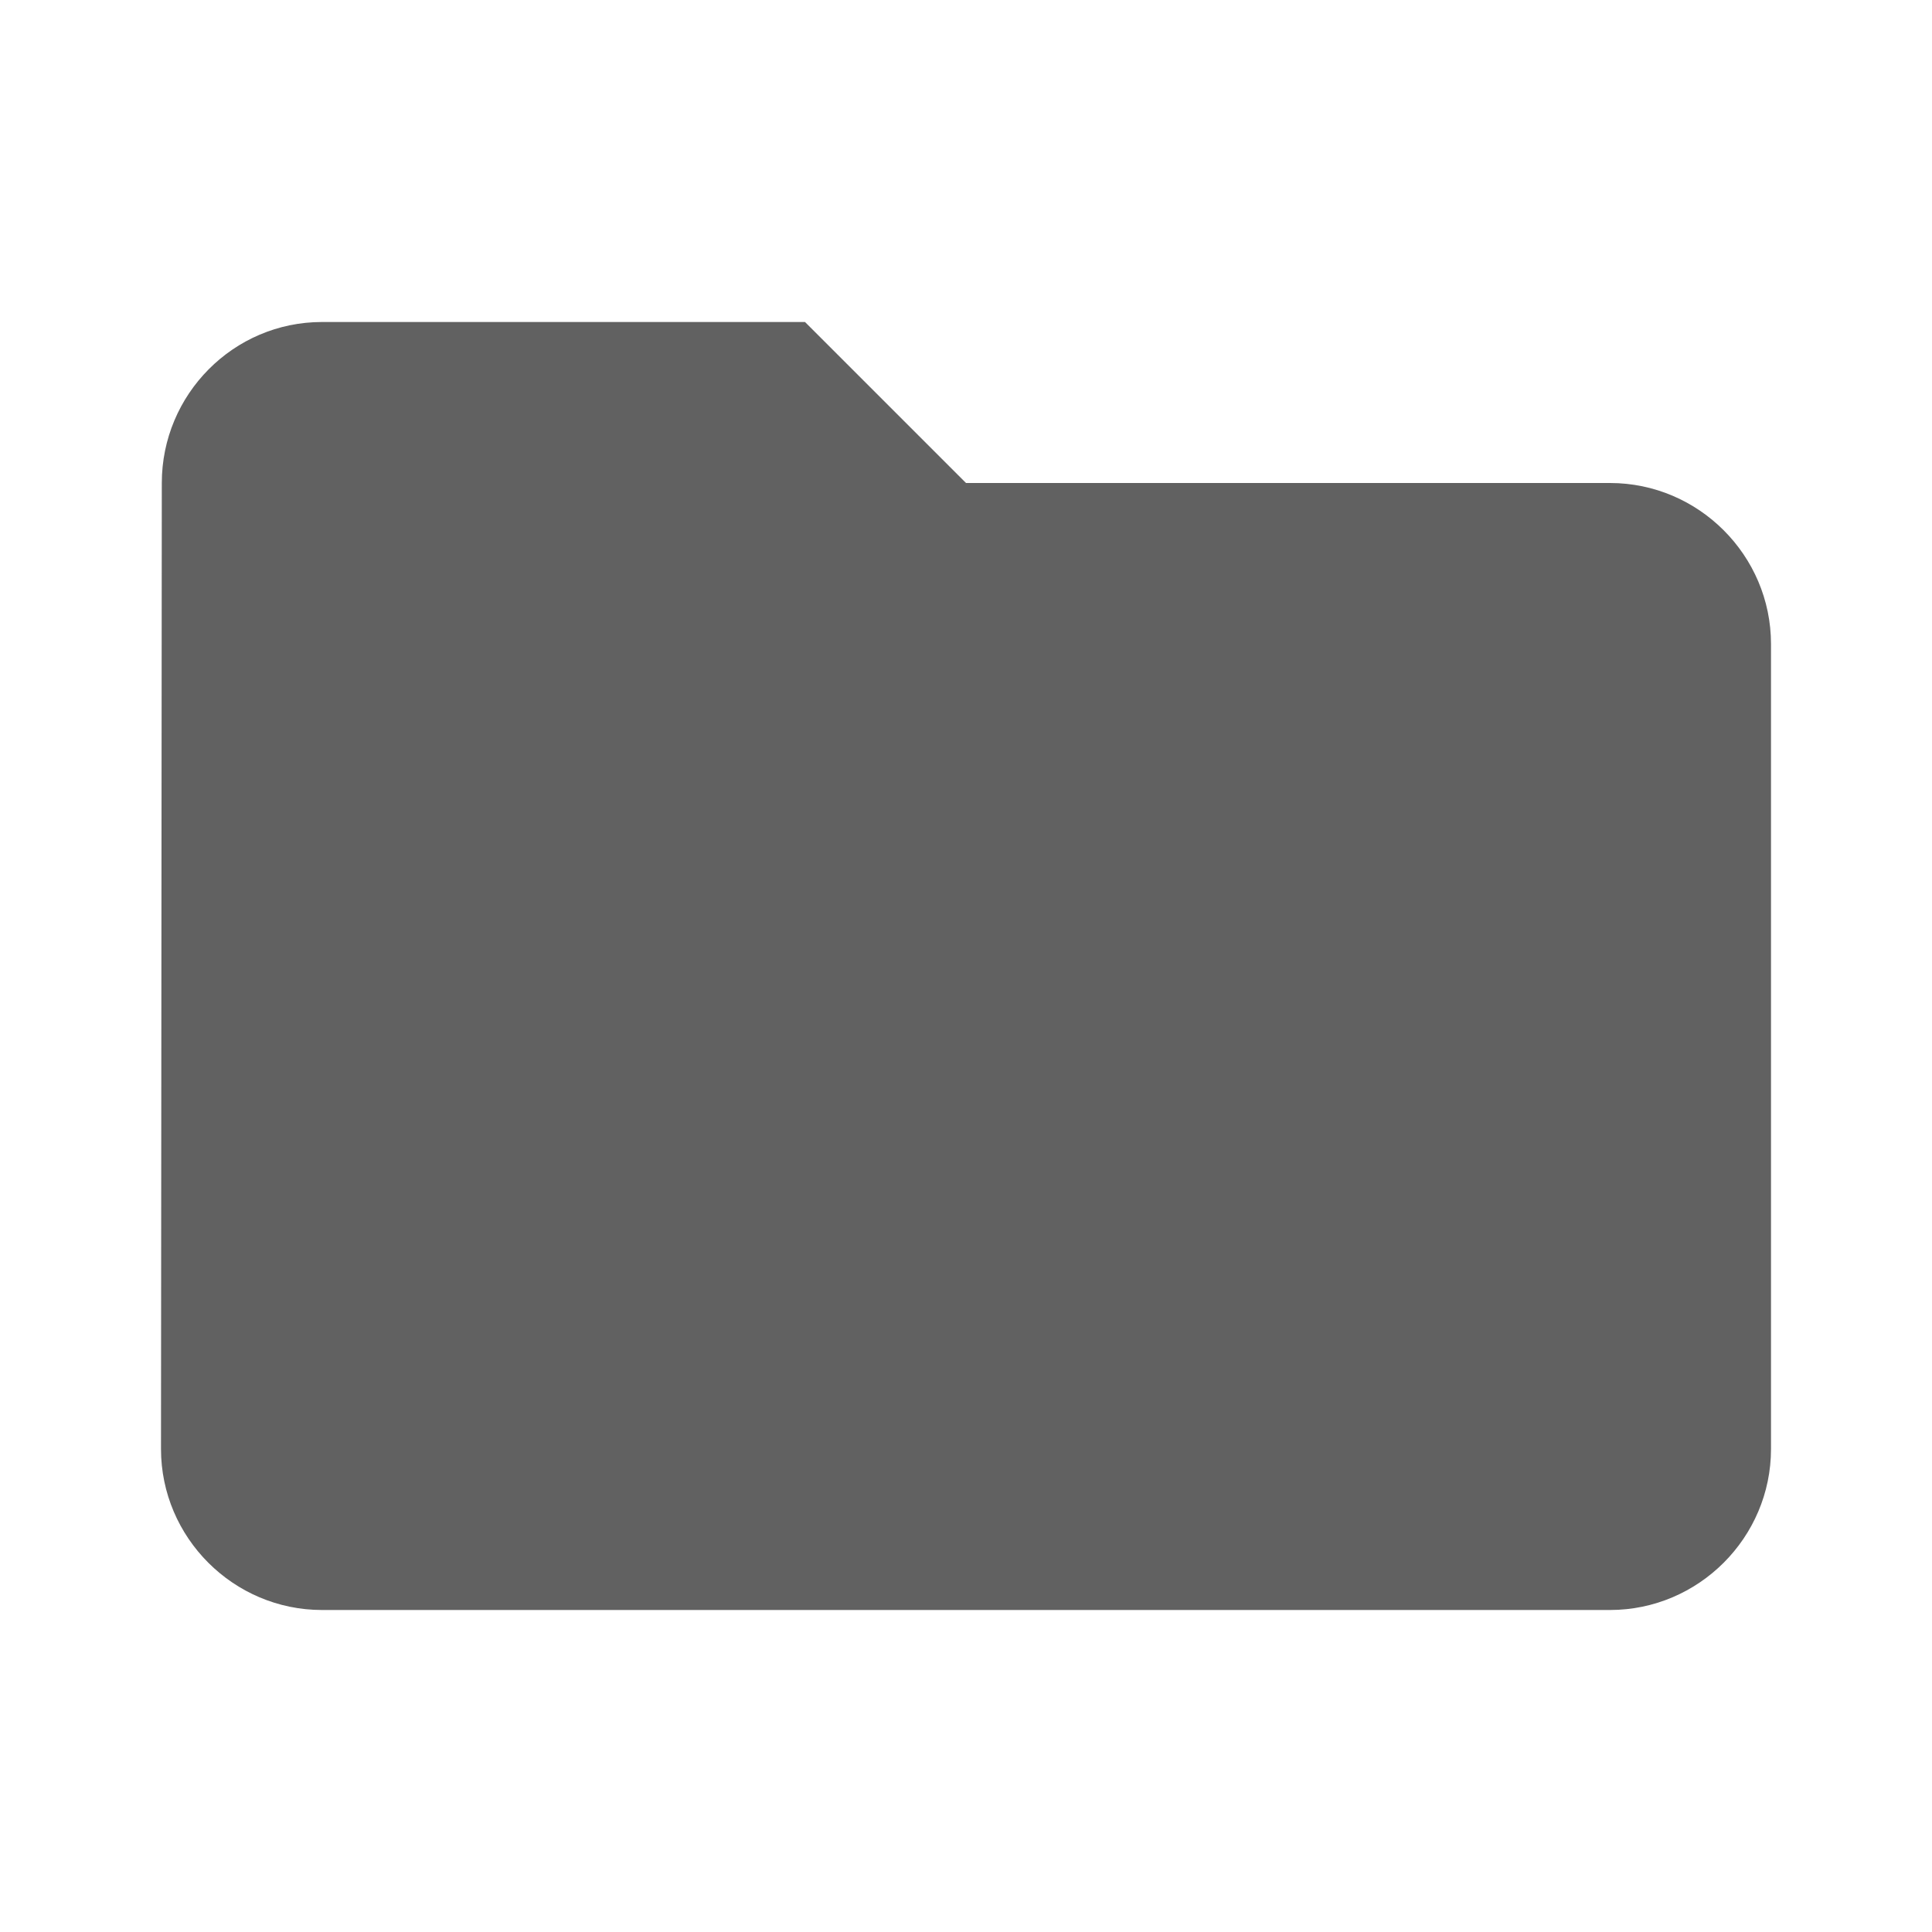
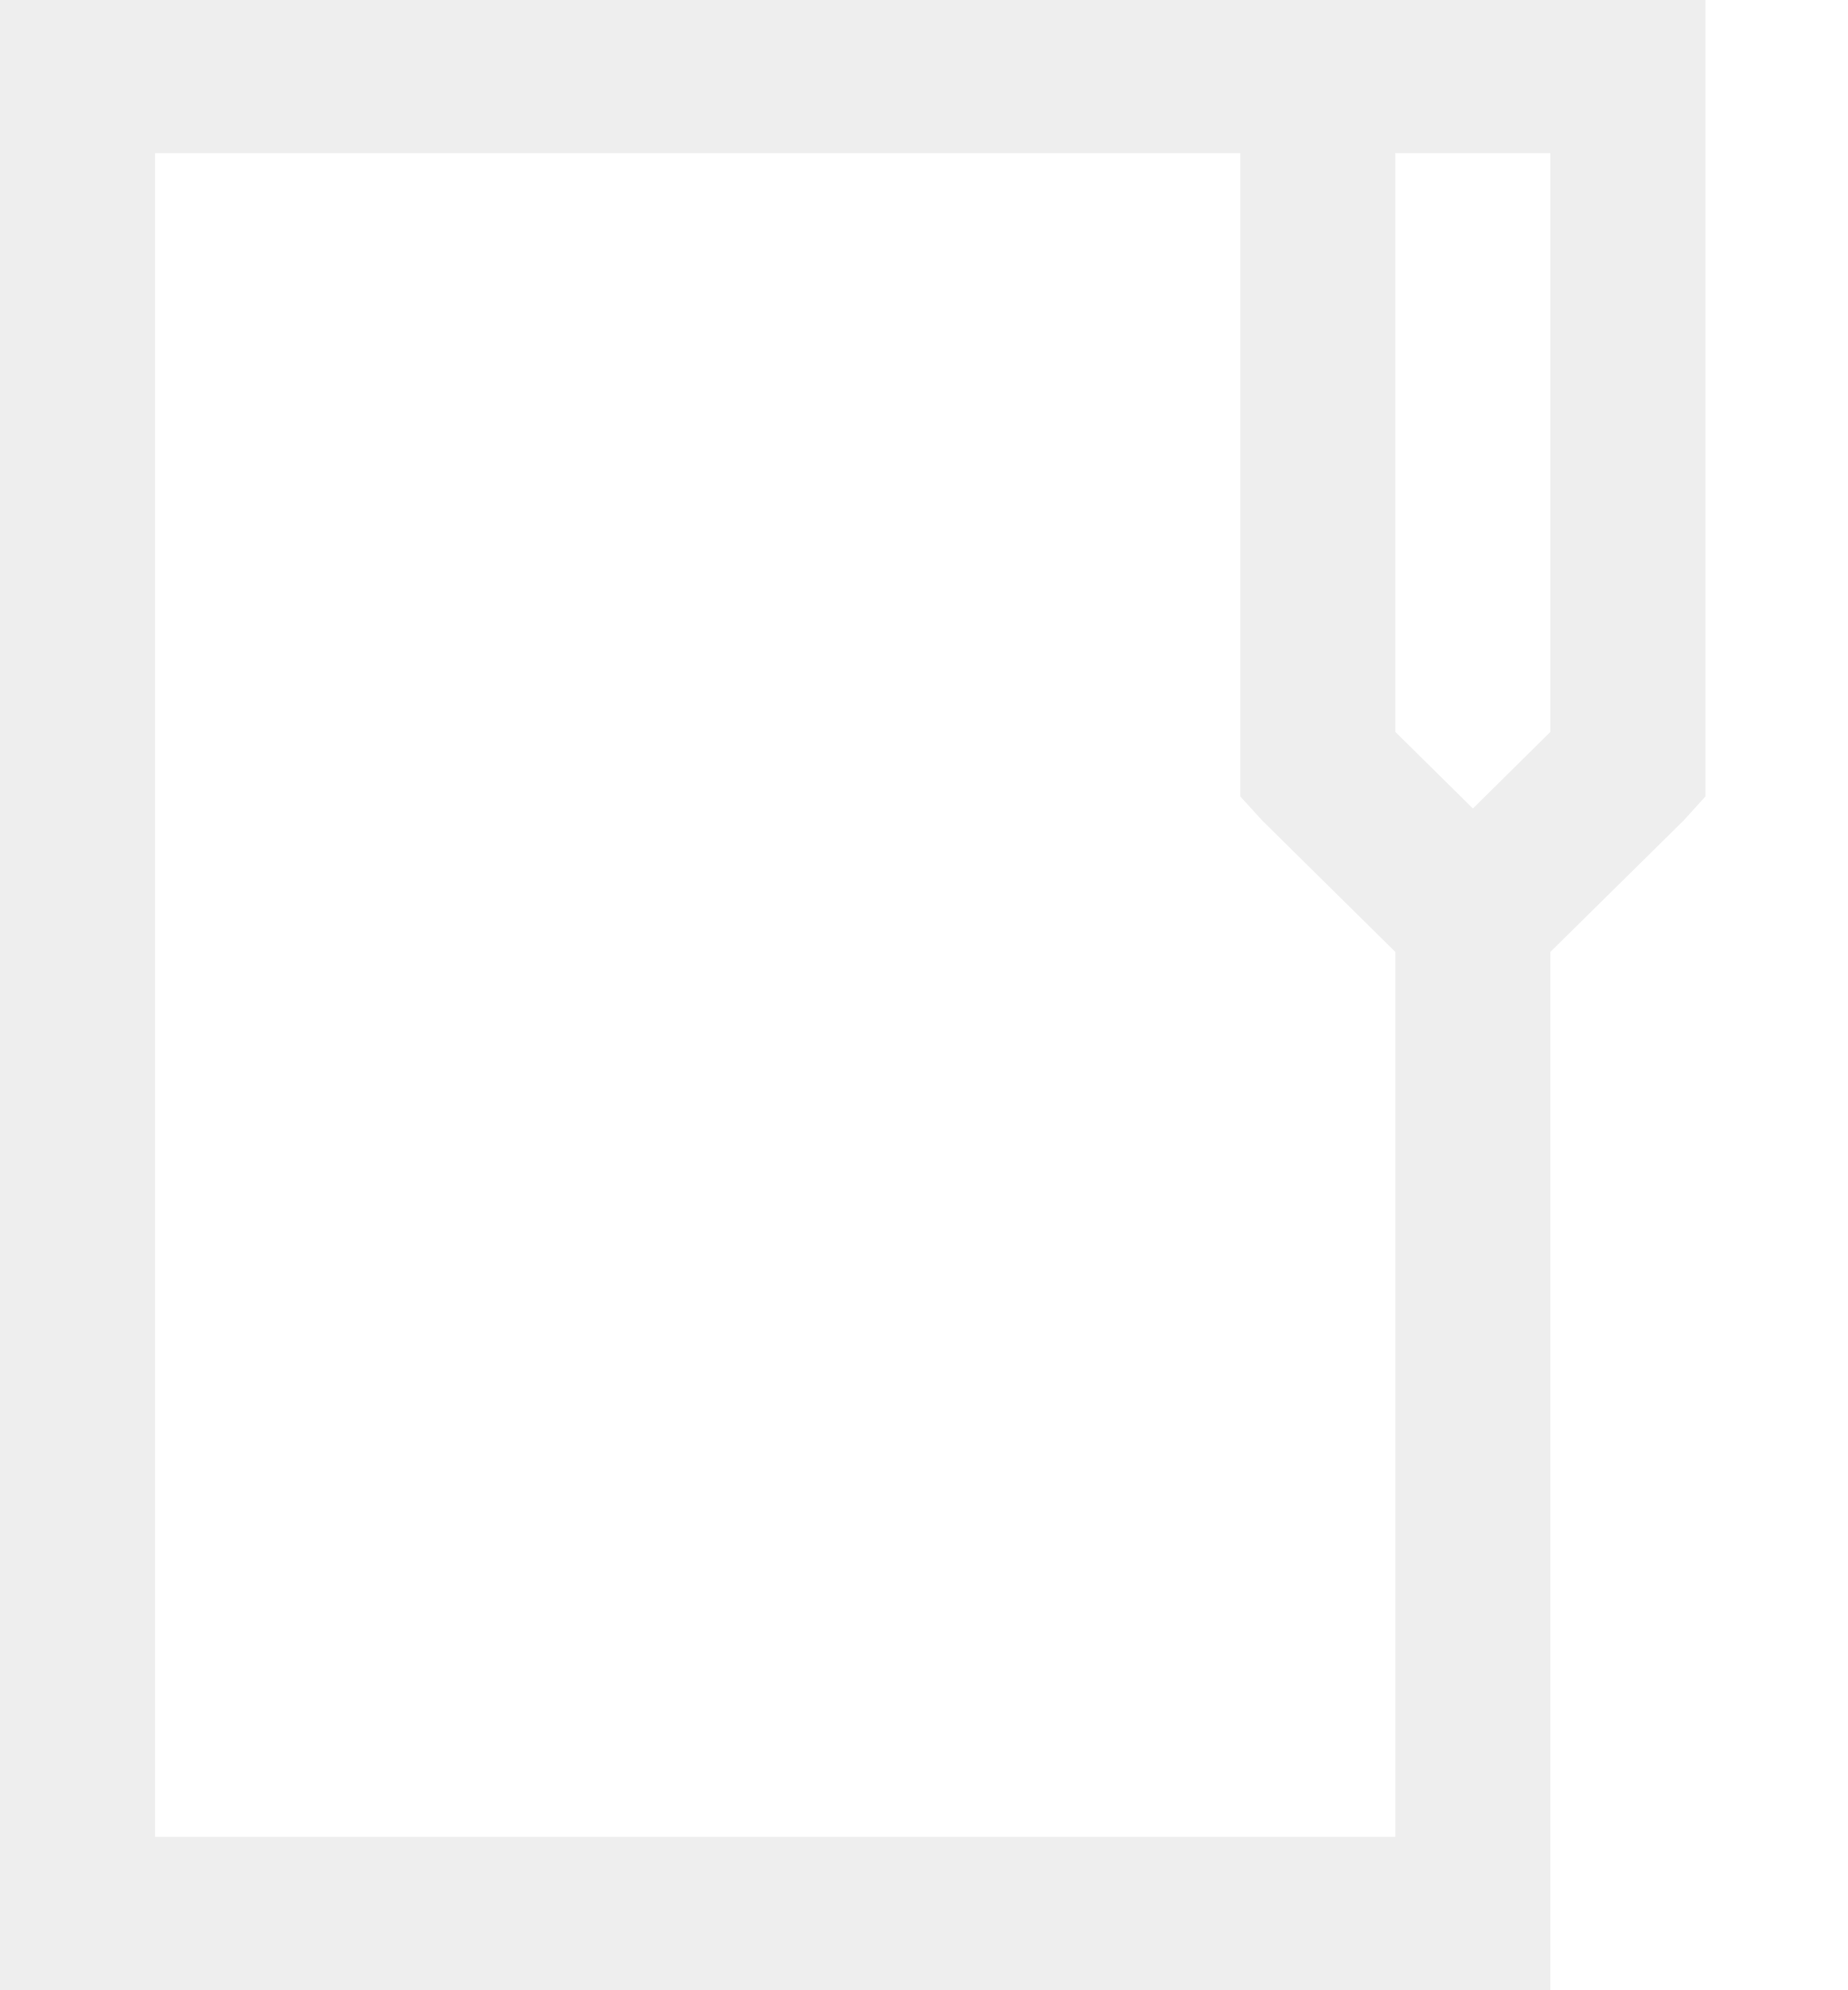
- <svg xmlns="http://www.w3.org/2000/svg" width="16" viewBox="0 0 24 24">
-   <path fill="#616161" d="M10 4H4c-1.1 0-1.99.9-1.99 2L2 18c0 1.1.9 2 2 2h16c1.1 0 2-.9 2-2V8c0-1.1-.9-2-2-2h-8z" class="jp-icon3 jp-icon-selectable" />
+ <svg xmlns="http://www.w3.org/2000/svg" width="13" height="14" viewBox="0 0 13 14" fill="none">
+   <path d="M0 0V14H10.909V6.697L11.847 5.772L12 5.603V0H0ZM1.091 1.077H8.727V5.603L8.881 5.772L9.818 6.697V12.923H1.091V1.077ZM9.818 1.077H10.909V5.149L10.364 5.688L9.818 5.149V1.077Z" fill="#EEEEEE" />
</svg>
